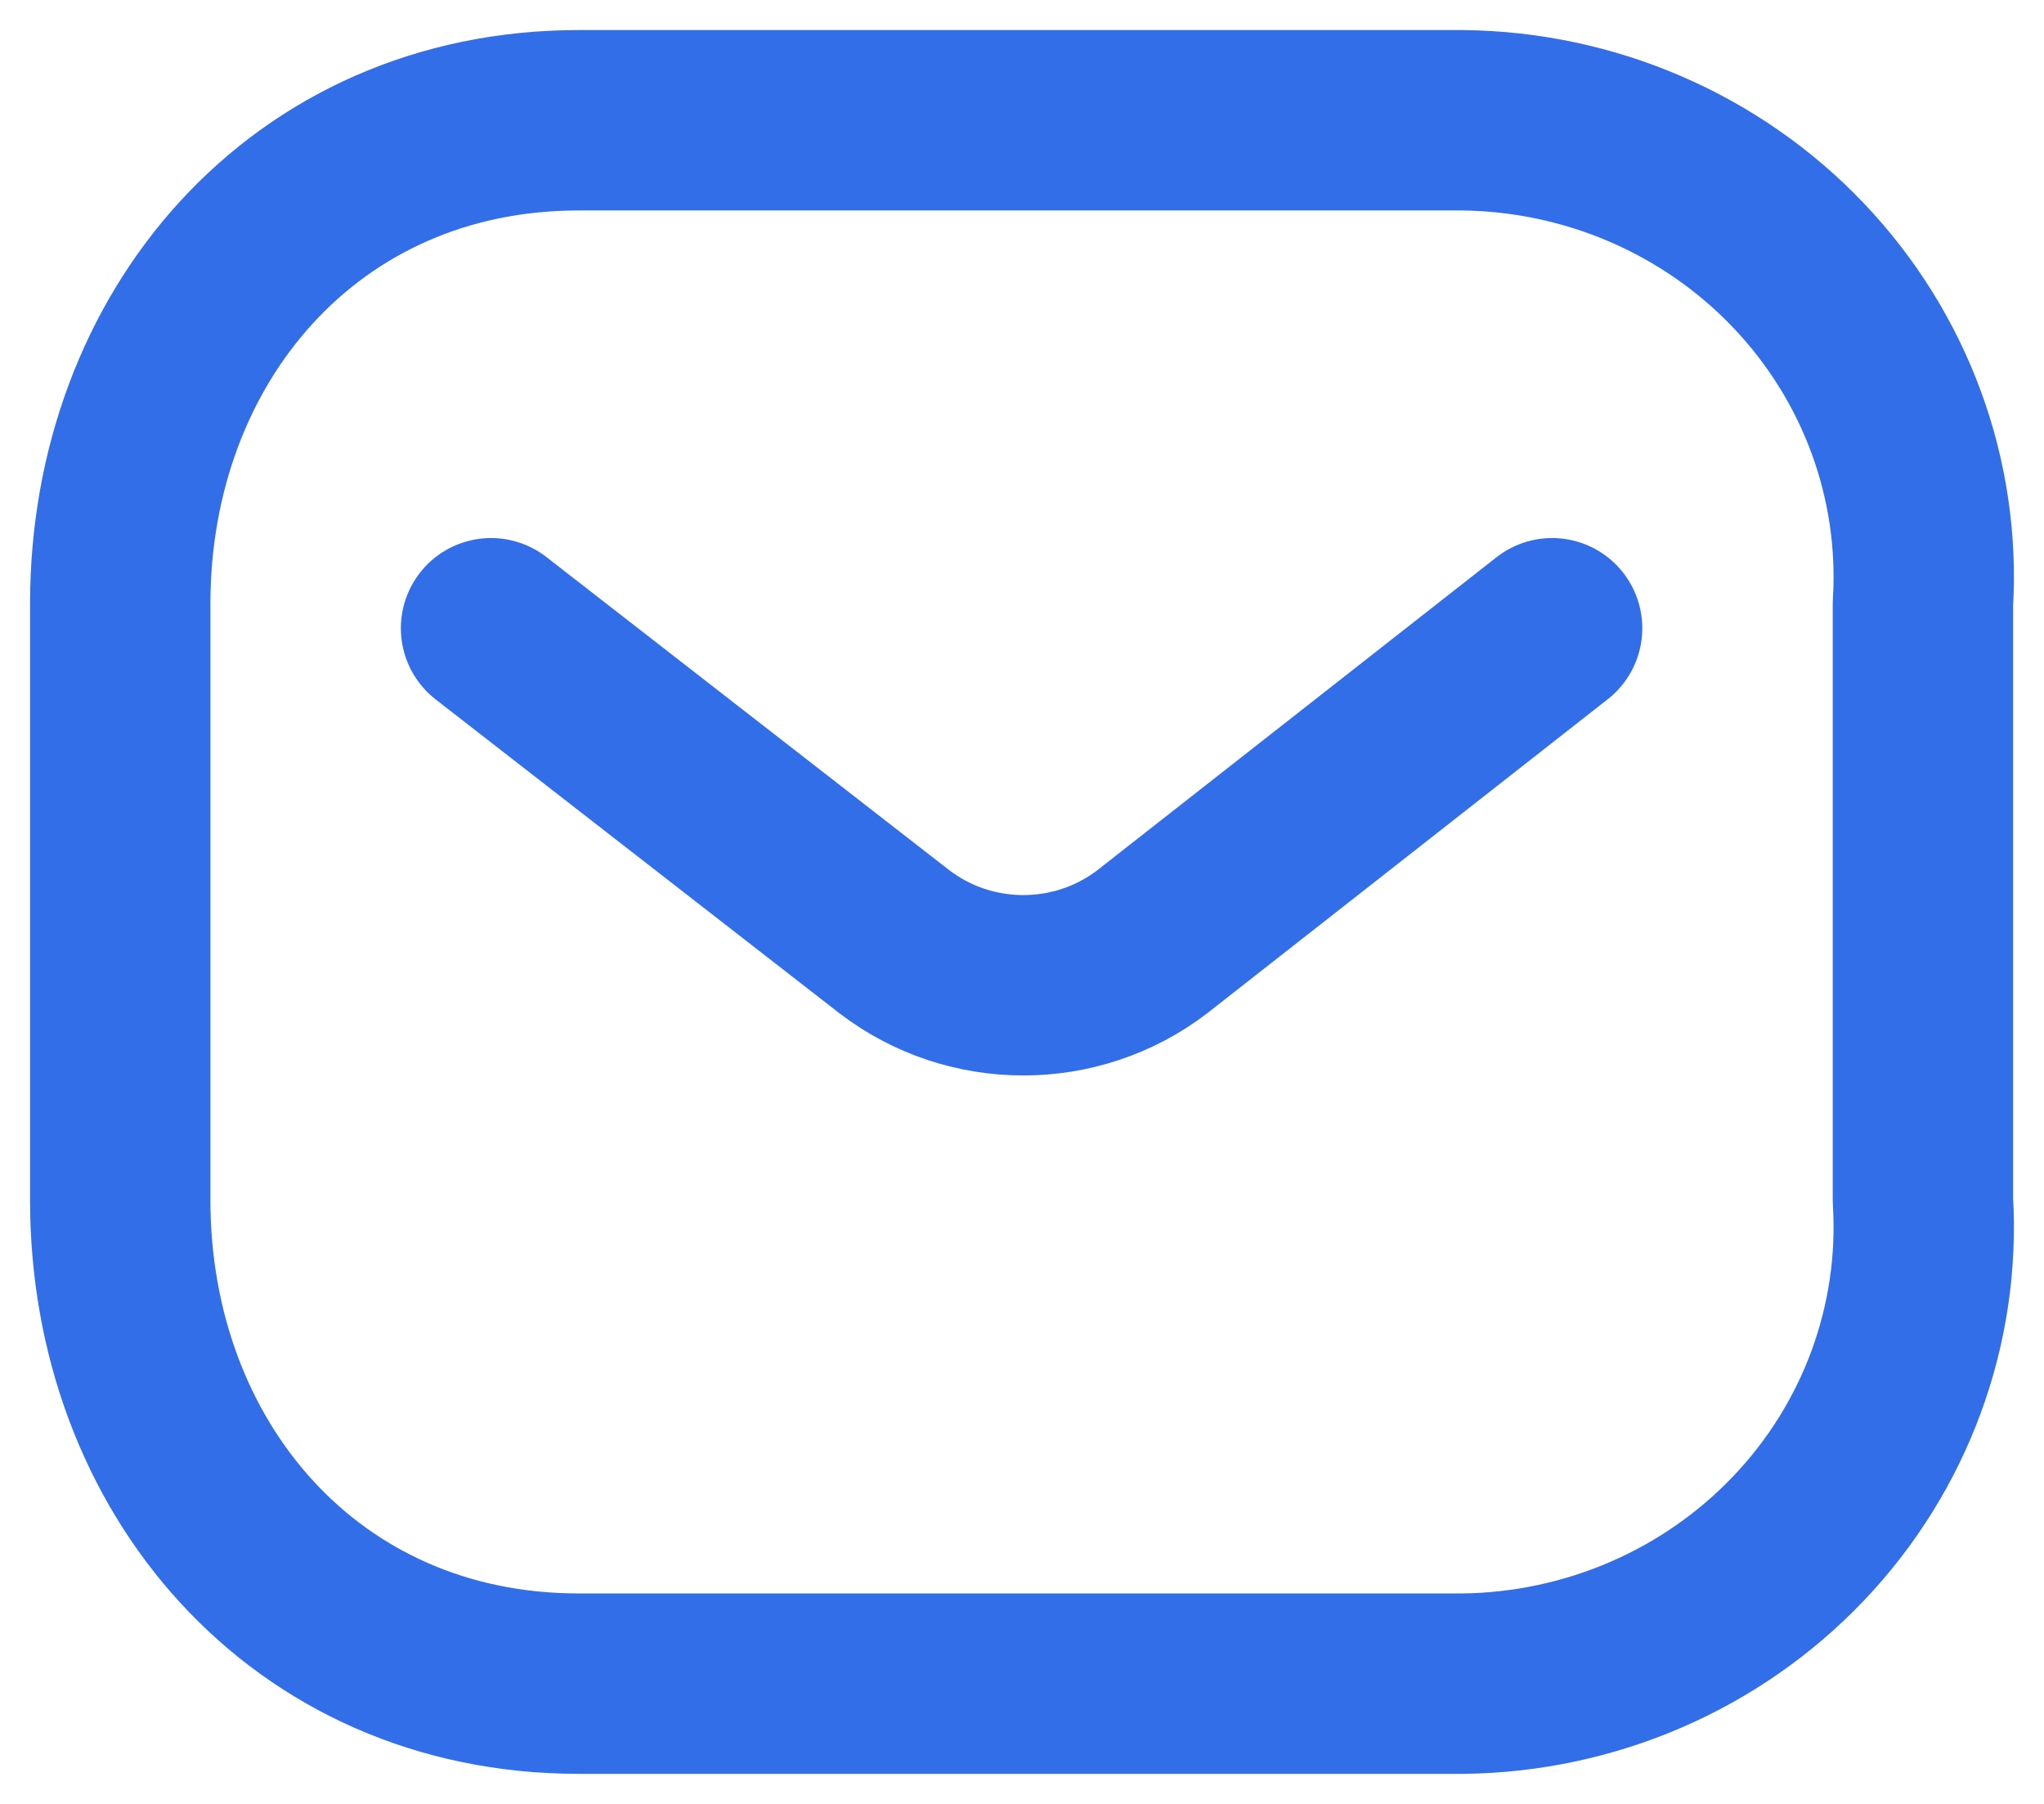
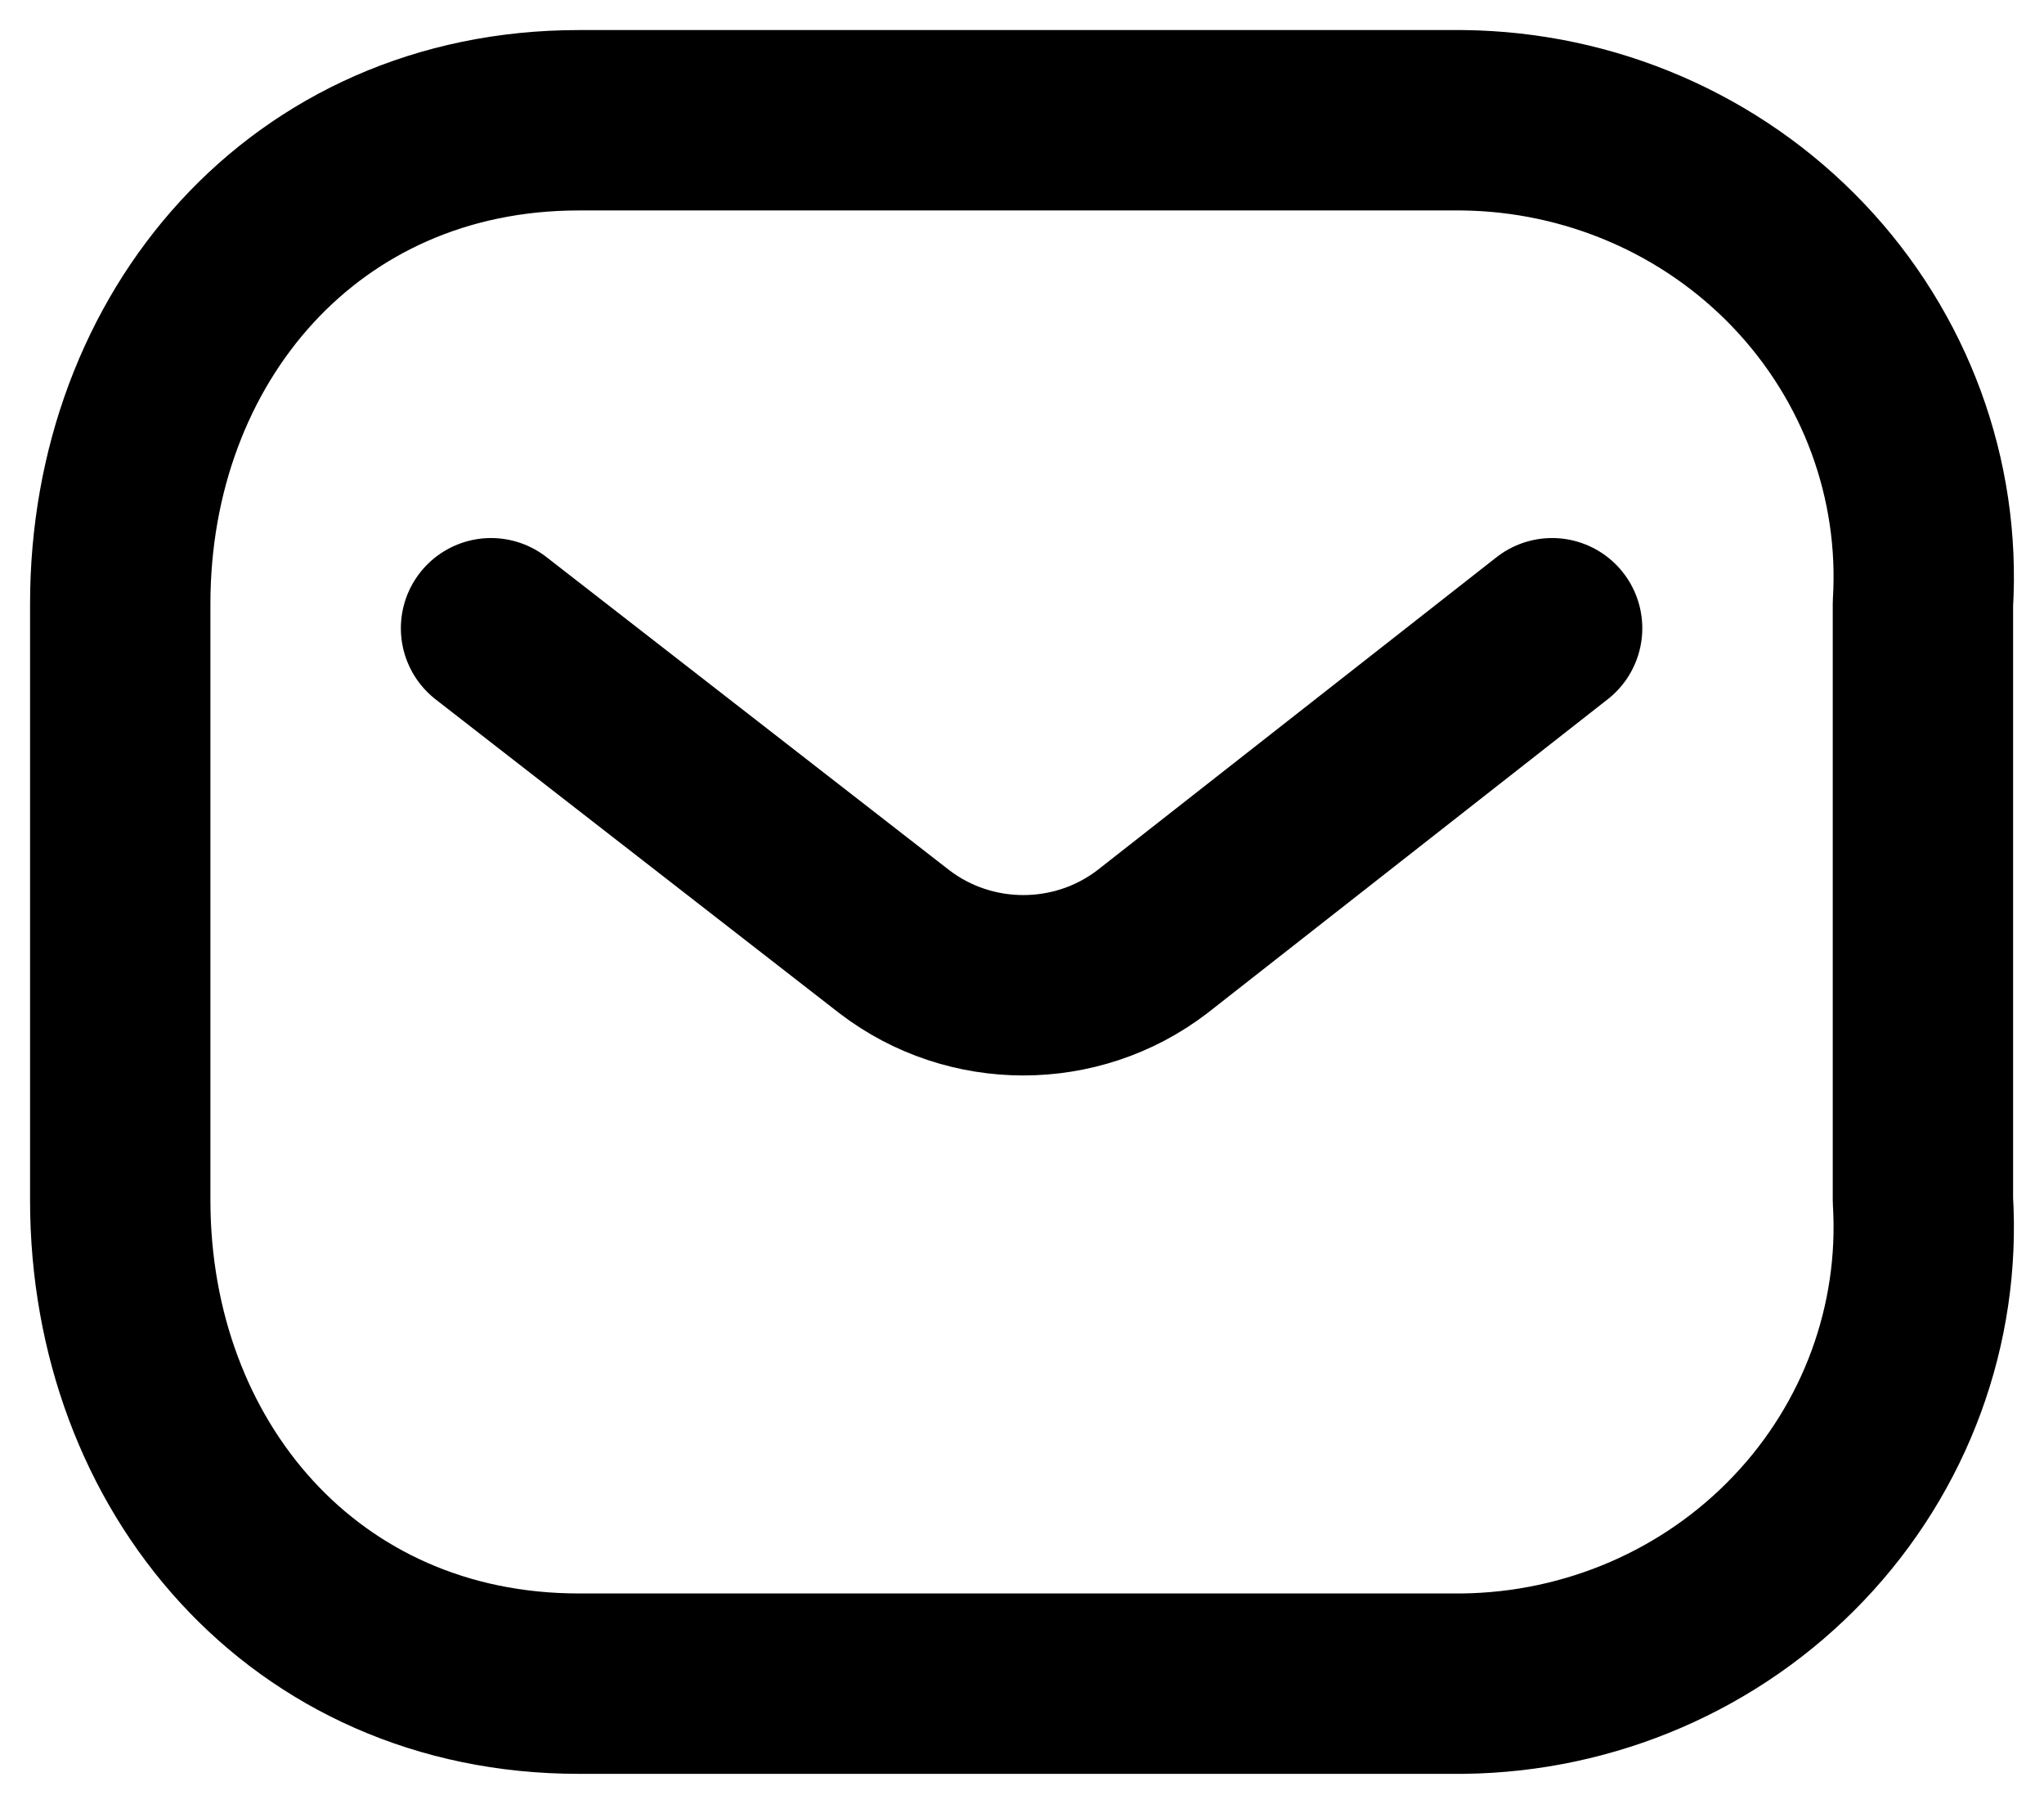
<svg xmlns="http://www.w3.org/2000/svg" width="17" height="15" viewBox="0 0 17 15" fill="none">
-   <path d="M12.909 5.224L9.582 7.832C8.952 8.313 8.07 8.313 7.44 7.832L4.084 5.224M4.813 1H12.166C13.227 1.012 14.236 1.448 14.959 2.208C15.682 2.968 16.056 3.984 15.993 5.021V9.979C16.056 11.016 15.682 12.033 14.959 12.792C14.236 13.552 13.227 13.988 12.166 14H4.813C2.535 14 1 12.196 1 9.979V5.021C1 2.804 2.535 1 4.813 1Z" stroke="#316EE8" stroke-width="1.5" stroke-linecap="round" stroke-linejoin="round" />
+   <path d="M12.909 5.224L9.582 7.832C8.952 8.313 8.07 8.313 7.44 7.832L4.084 5.224M4.813 1H12.166C13.227 1.012 14.236 1.448 14.959 2.208C15.682 2.968 16.056 3.984 15.993 5.021V9.979C16.056 11.016 15.682 12.033 14.959 12.792C14.236 13.552 13.227 13.988 12.166 14H4.813C2.535 14 1 12.196 1 9.979V5.021C1 2.804 2.535 1 4.813 1Z" stroke="currentColor" stroke-width="1.5" stroke-linecap="round" stroke-linejoin="round" />
</svg>
